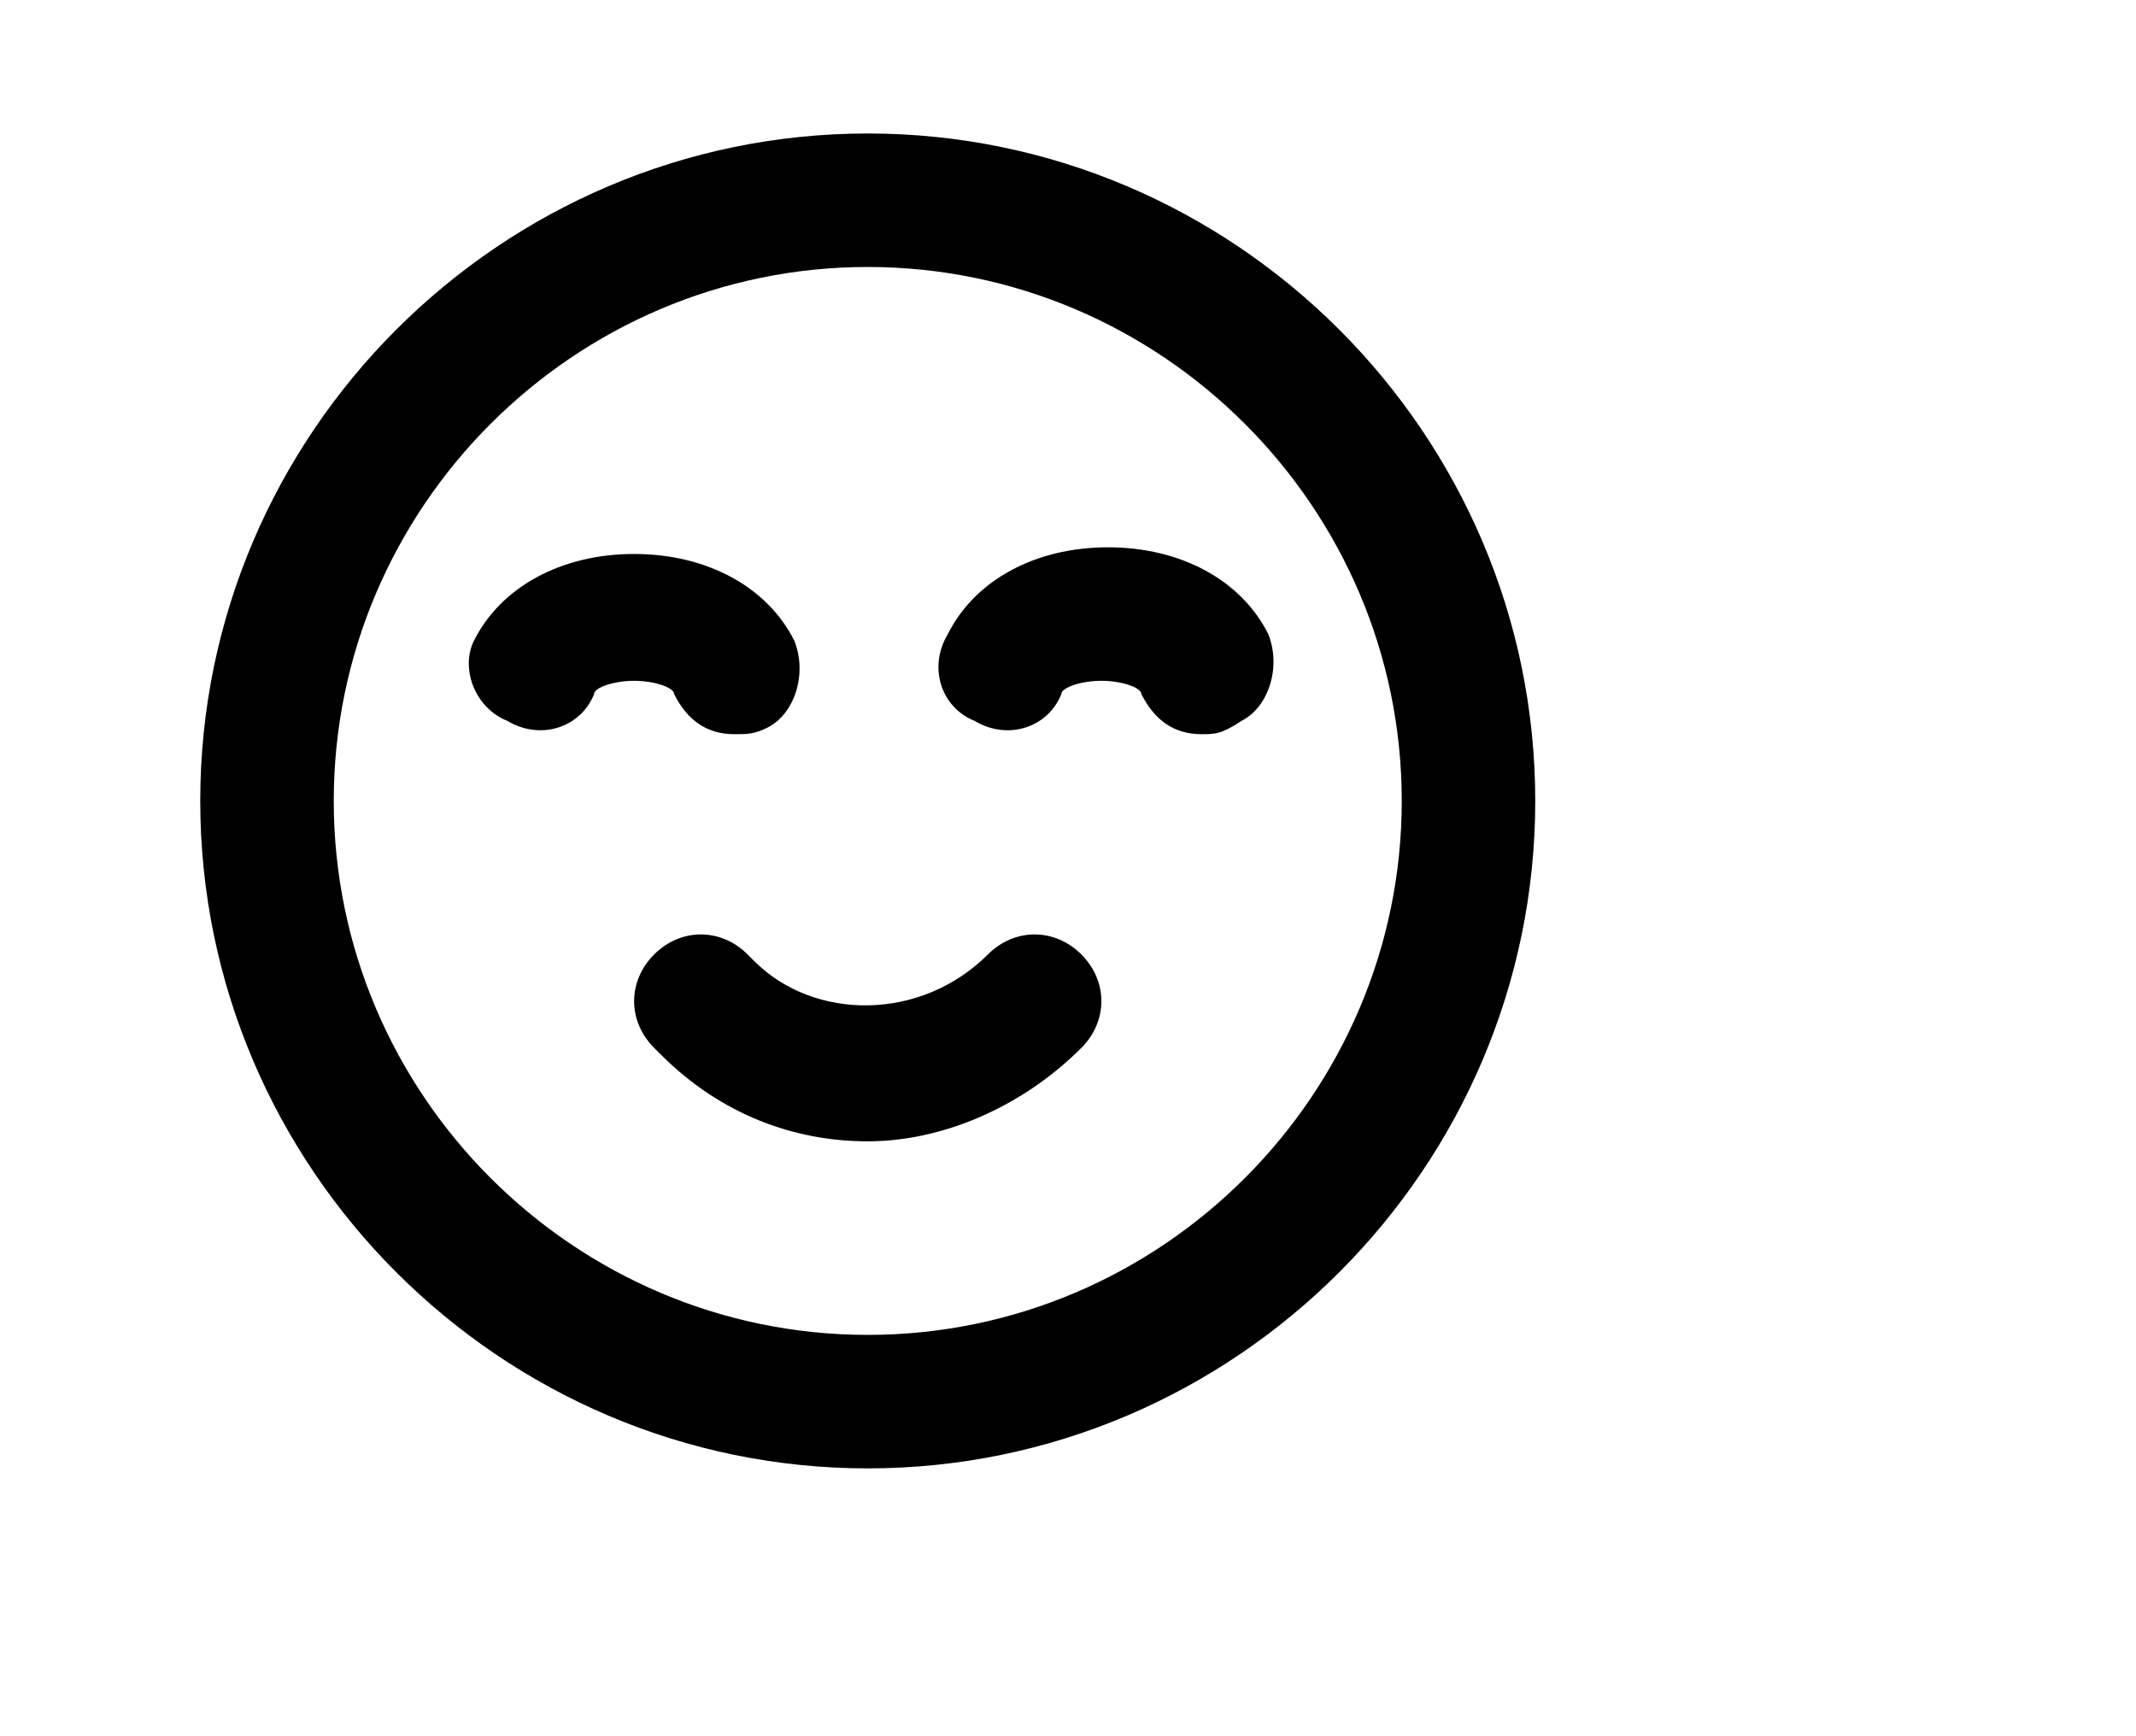
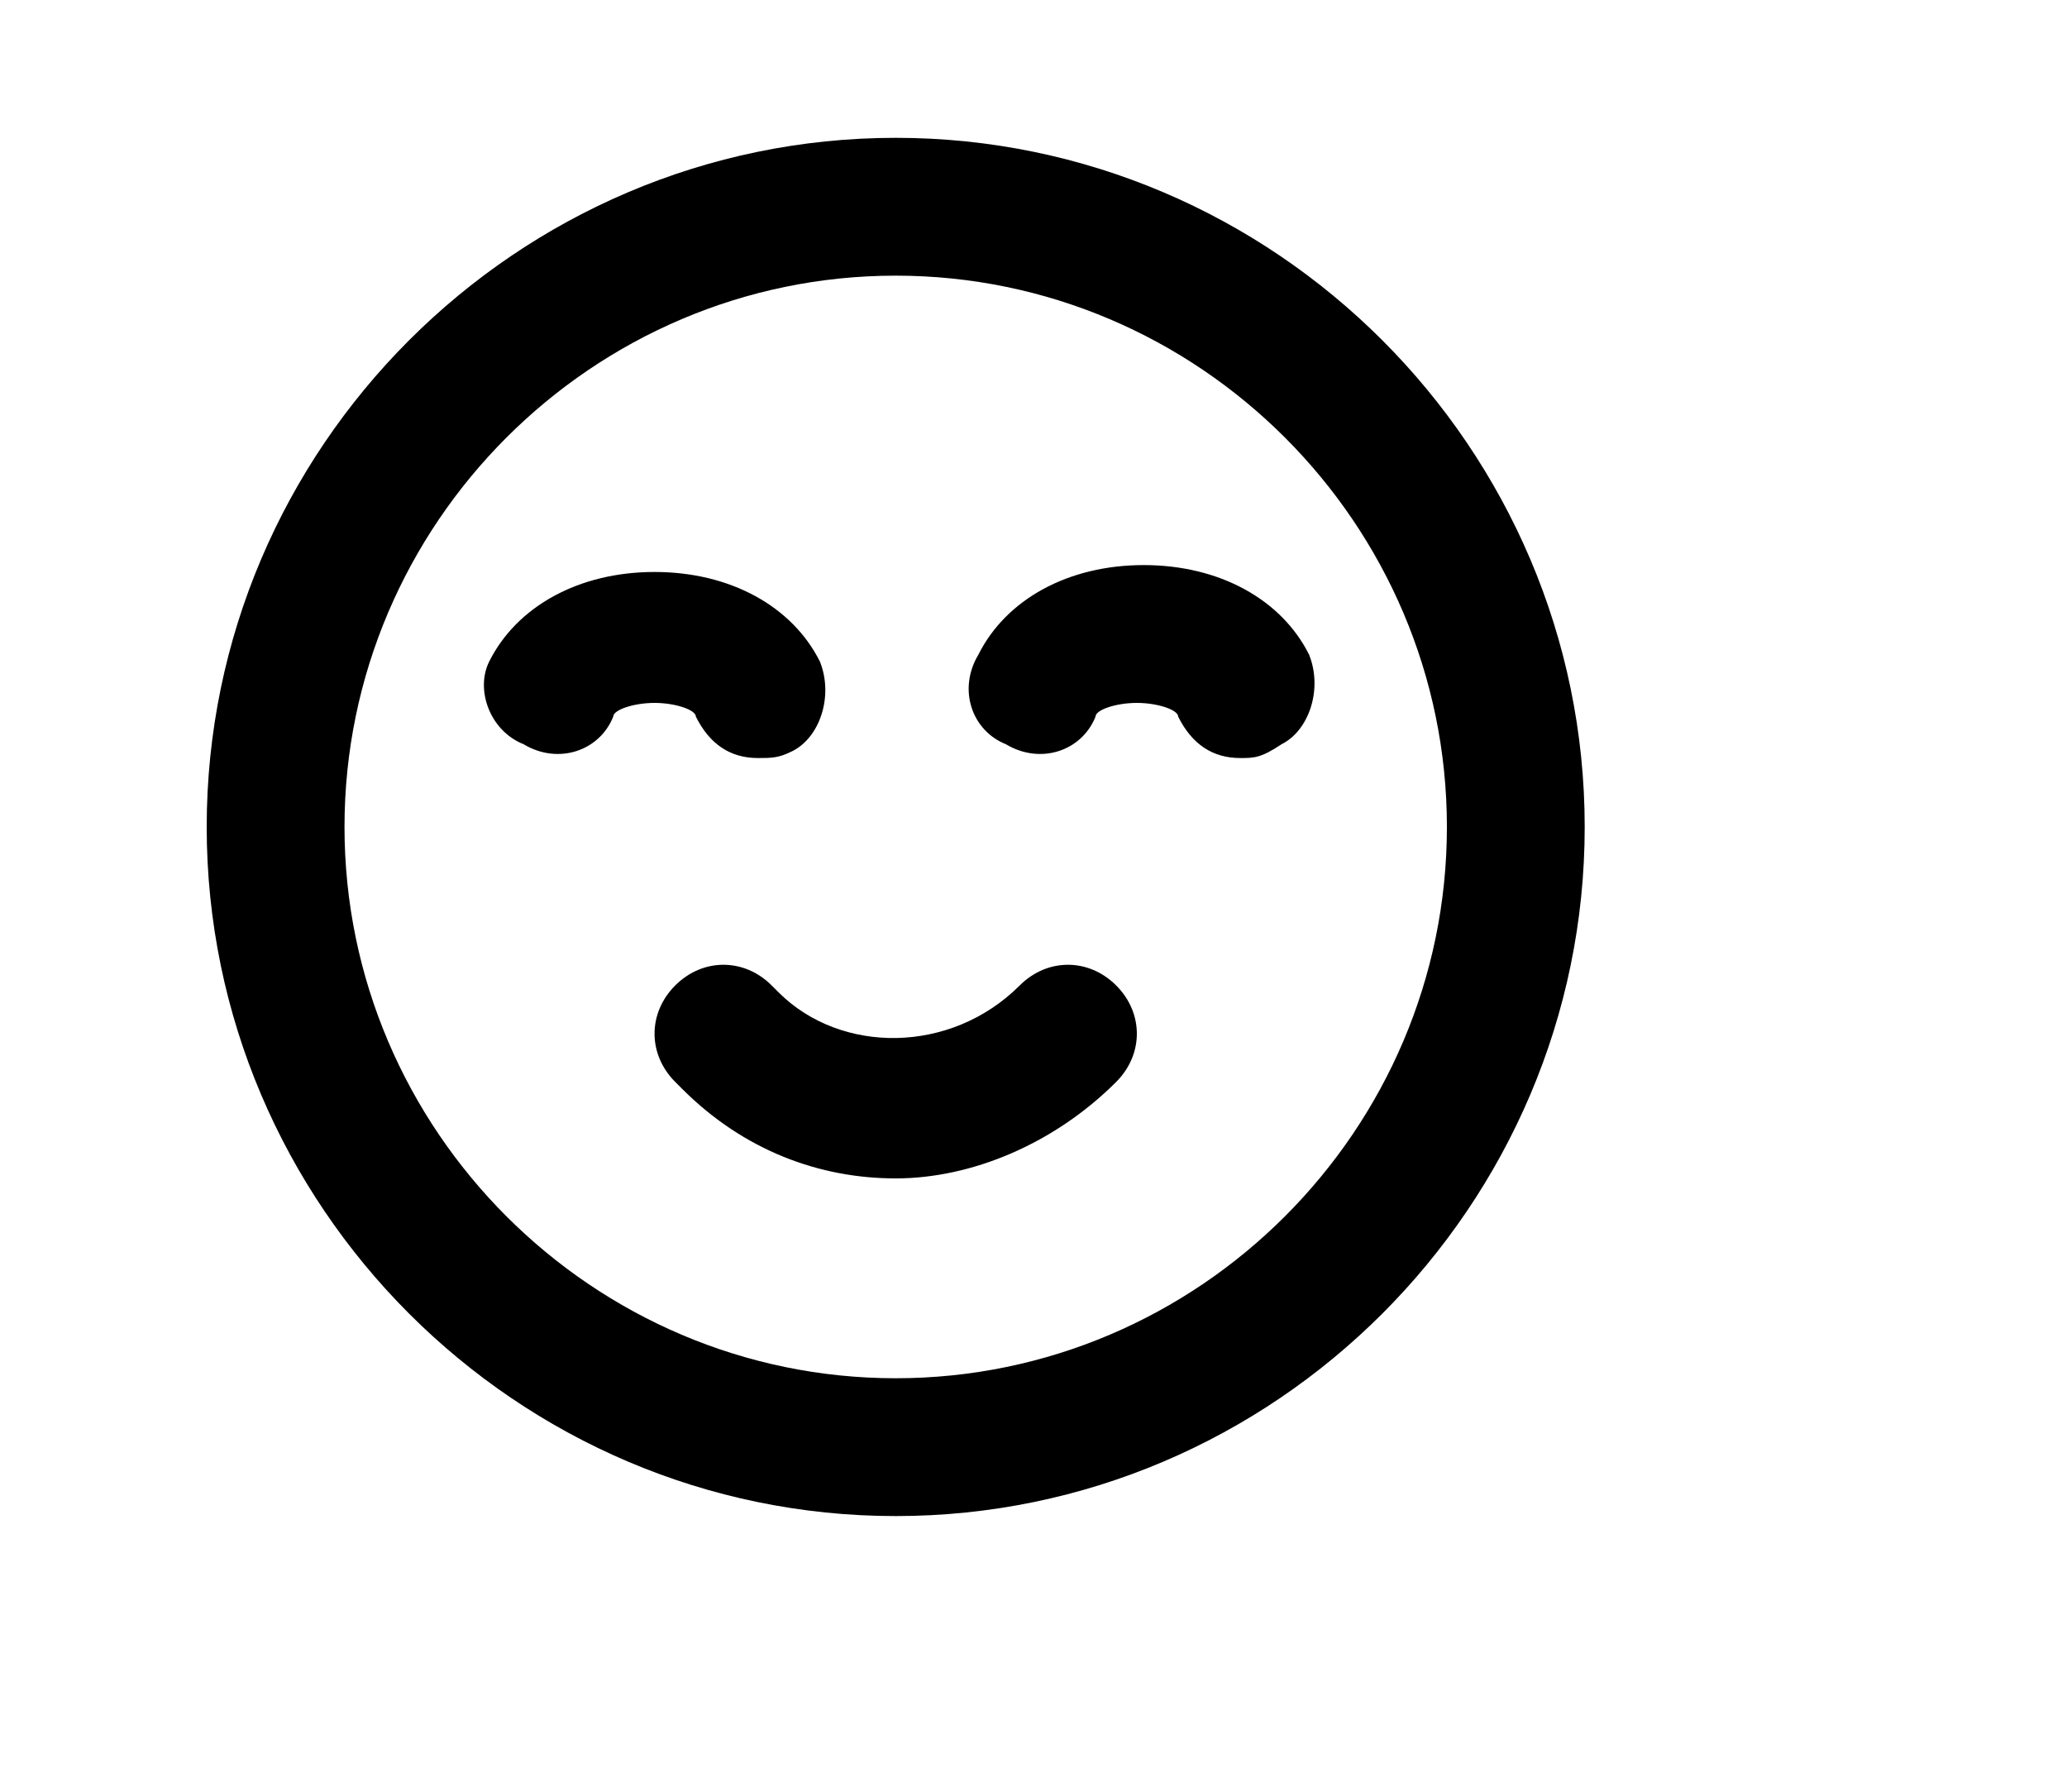
- <svg xmlns="http://www.w3.org/2000/svg" version="1.1" id="레이어_1" x="0px" y="0px" viewBox="-1 0 32 26" style="enable-background:new 0 0 24 24;" xml:space="preserve">
+ <svg xmlns="http://www.w3.org/2000/svg" version="1.1" id="레이어_1" x="0px" y="0px" viewBox="-1 0 30 26" style="enable-background:new 0 0 24 24;" xml:space="preserve">
  <g>
    <g>
      <g>
        <path d="M12,17.1c-1.1,0-2.2-0.4-3.1-1.3l-0.1-0.1c-0.4-0.4-0.4-1,0-1.4s1-0.4,1.4,0l0.1,0.1c0.9,0.9,2.5,0.9,3.5-0.1     c0.4-0.4,1-0.4,1.4,0s0.4,1,0,1.4C14.3,16.6,13.1,17.1,12,17.1z M17,11c-0.4,0-0.7-0.2-0.9-0.6c0-0.1-0.3-0.2-0.6-0.2     s-0.6,0.1-0.6,0.2c-0.2,0.5-0.8,0.7-1.3,0.4c-0.5-0.2-0.7-0.8-0.4-1.3c0.4-0.8,1.3-1.3,2.4-1.3s2,0.5,2.4,1.3     c0.2,0.5,0,1.1-0.4,1.3C17.3,11,17.2,11,17,11z M10,11c-0.4,0-0.7-0.2-0.9-0.6c0-0.1-0.3-0.2-0.6-0.2s-0.6,0.1-0.6,0.2     c-0.2,0.5-0.8,0.7-1.3,0.4C6.1,10.6,5.9,10,6.1,9.6c0.4-0.8,1.3-1.3,2.4-1.3s2,0.5,2.4,1.3c0.2,0.5,0,1.1-0.4,1.3     C10.3,11,10.2,11,10,11z" />
      </g>
    </g>
    <path d="M12,2C6.5,2,2,6.5,2,12s4.5,10,10,10s10-4.5,10-10S17.5,2,12,2z M12,20c-4.4,0-8-3.6-8-8s3.6-8,8-8s8,3.6,8,8   S16.4,20,12,20z" />
  </g>
</svg>
